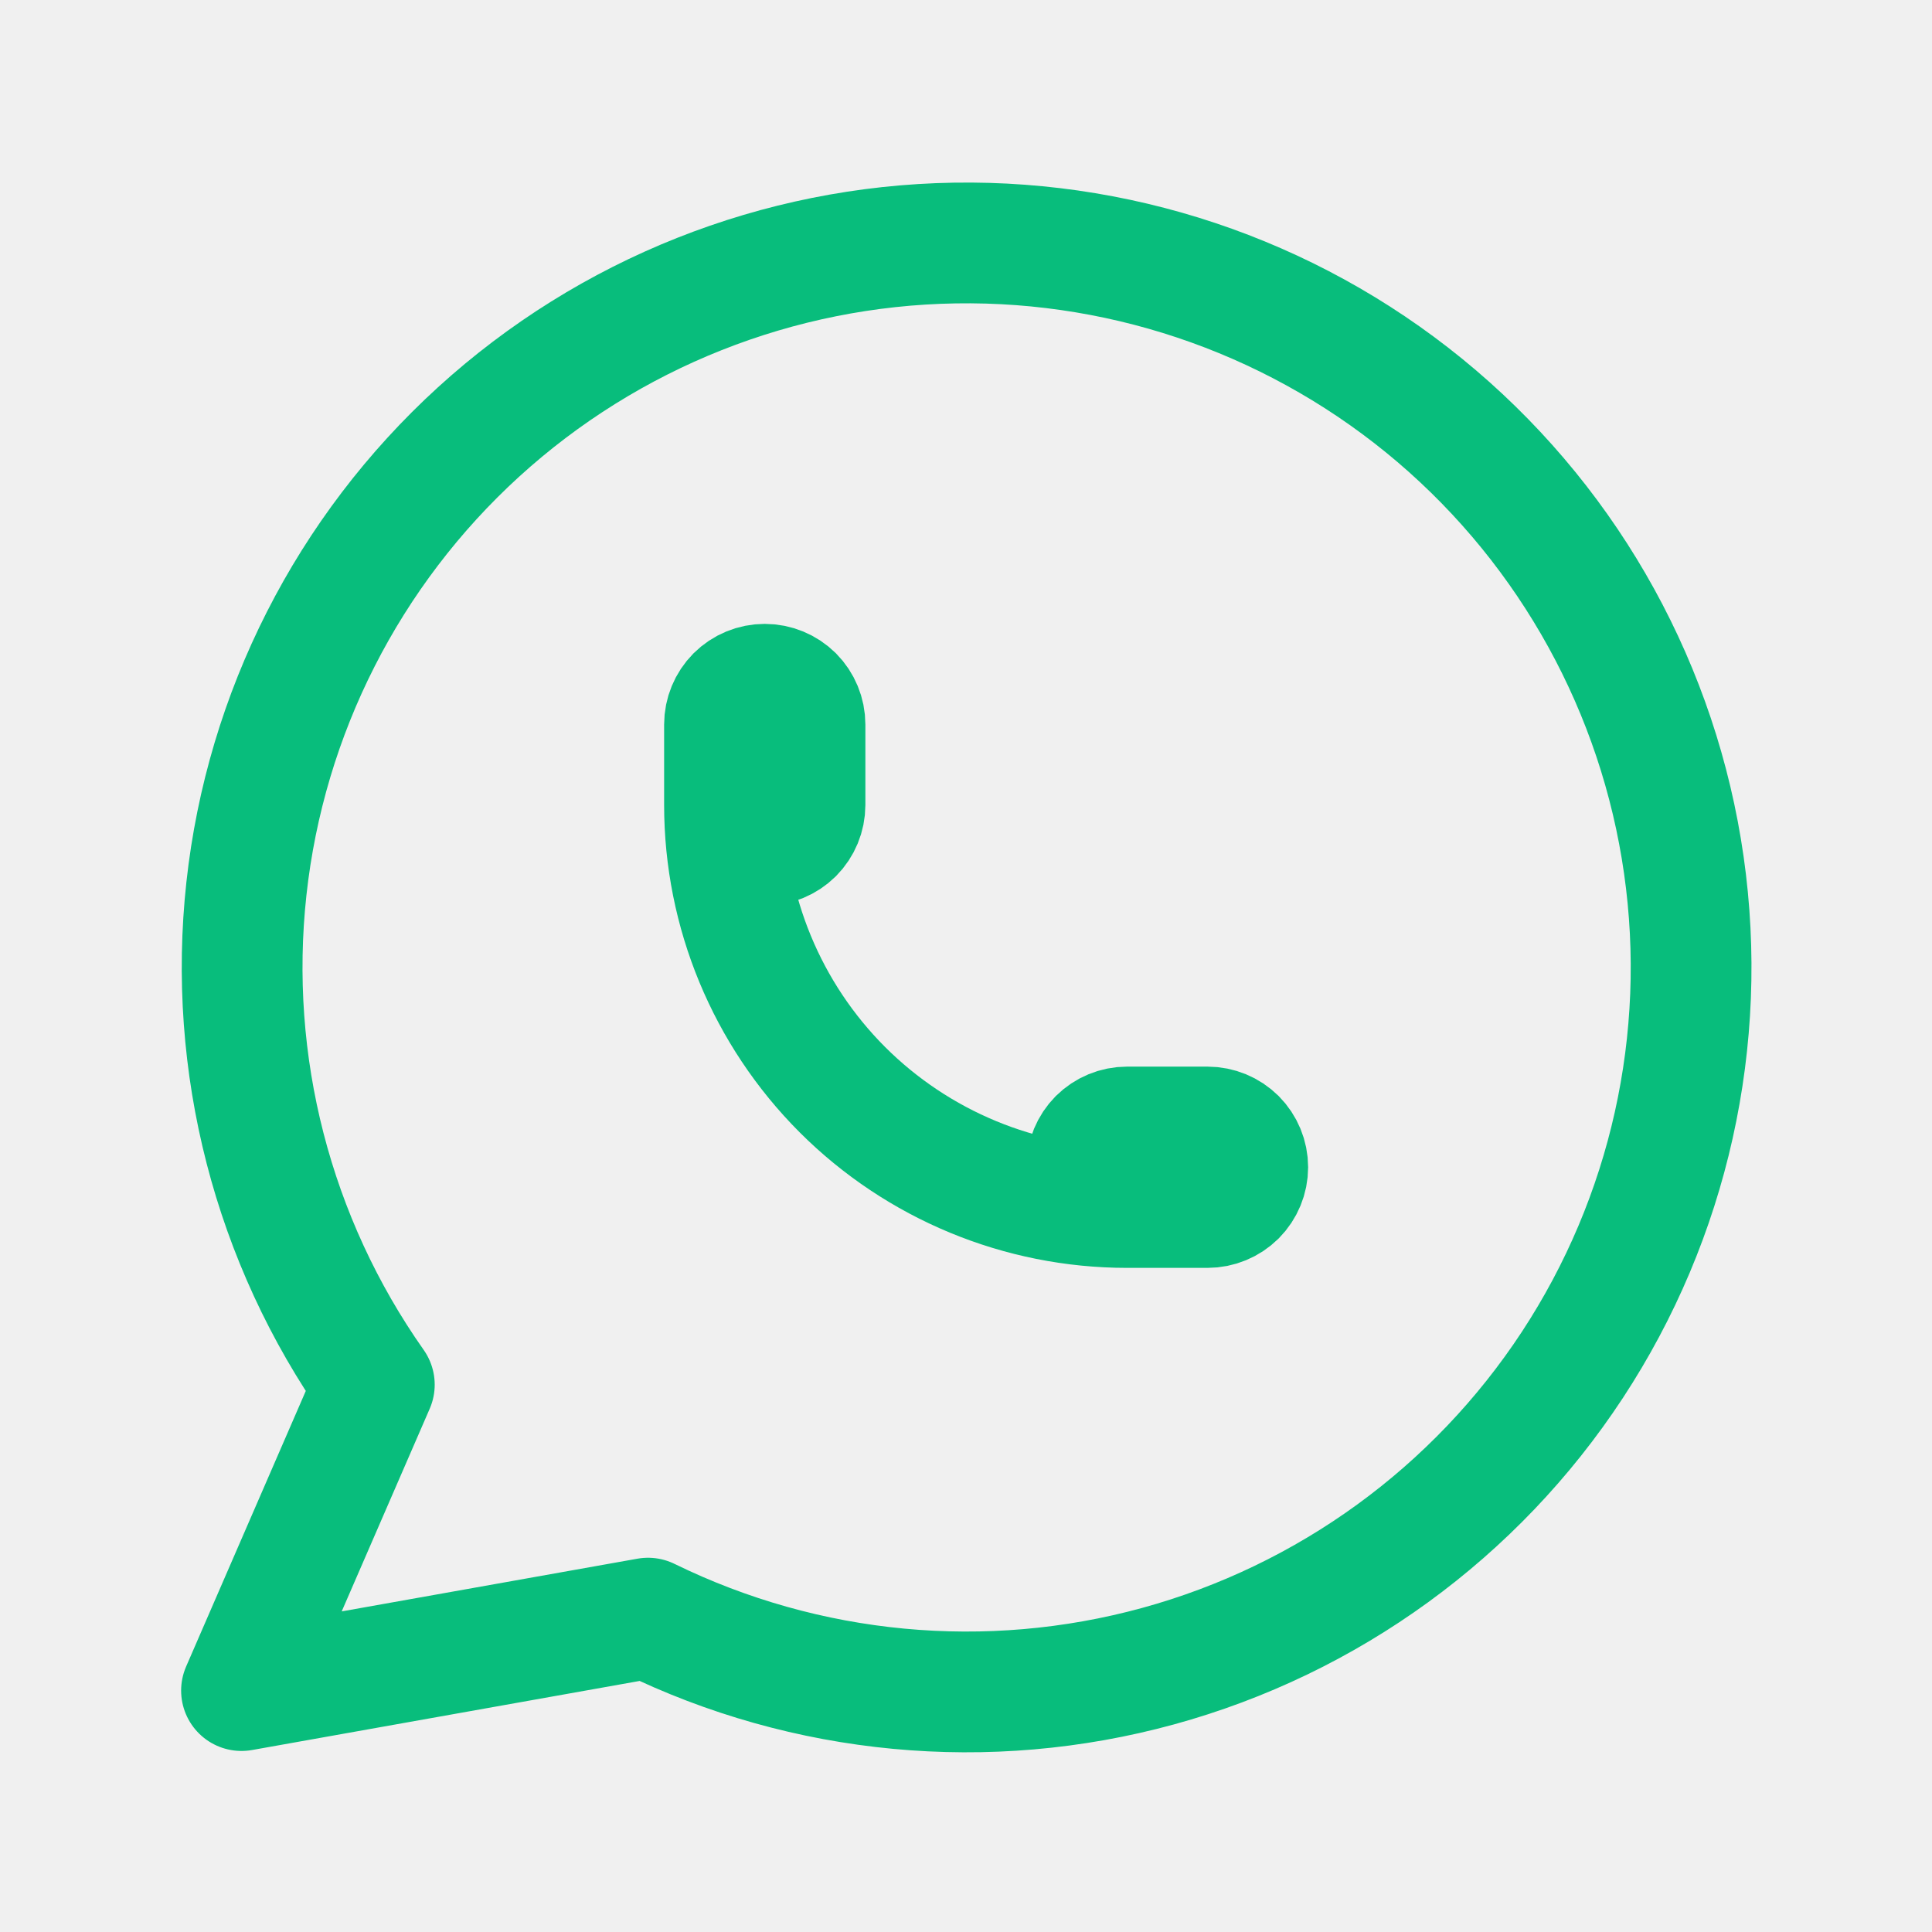
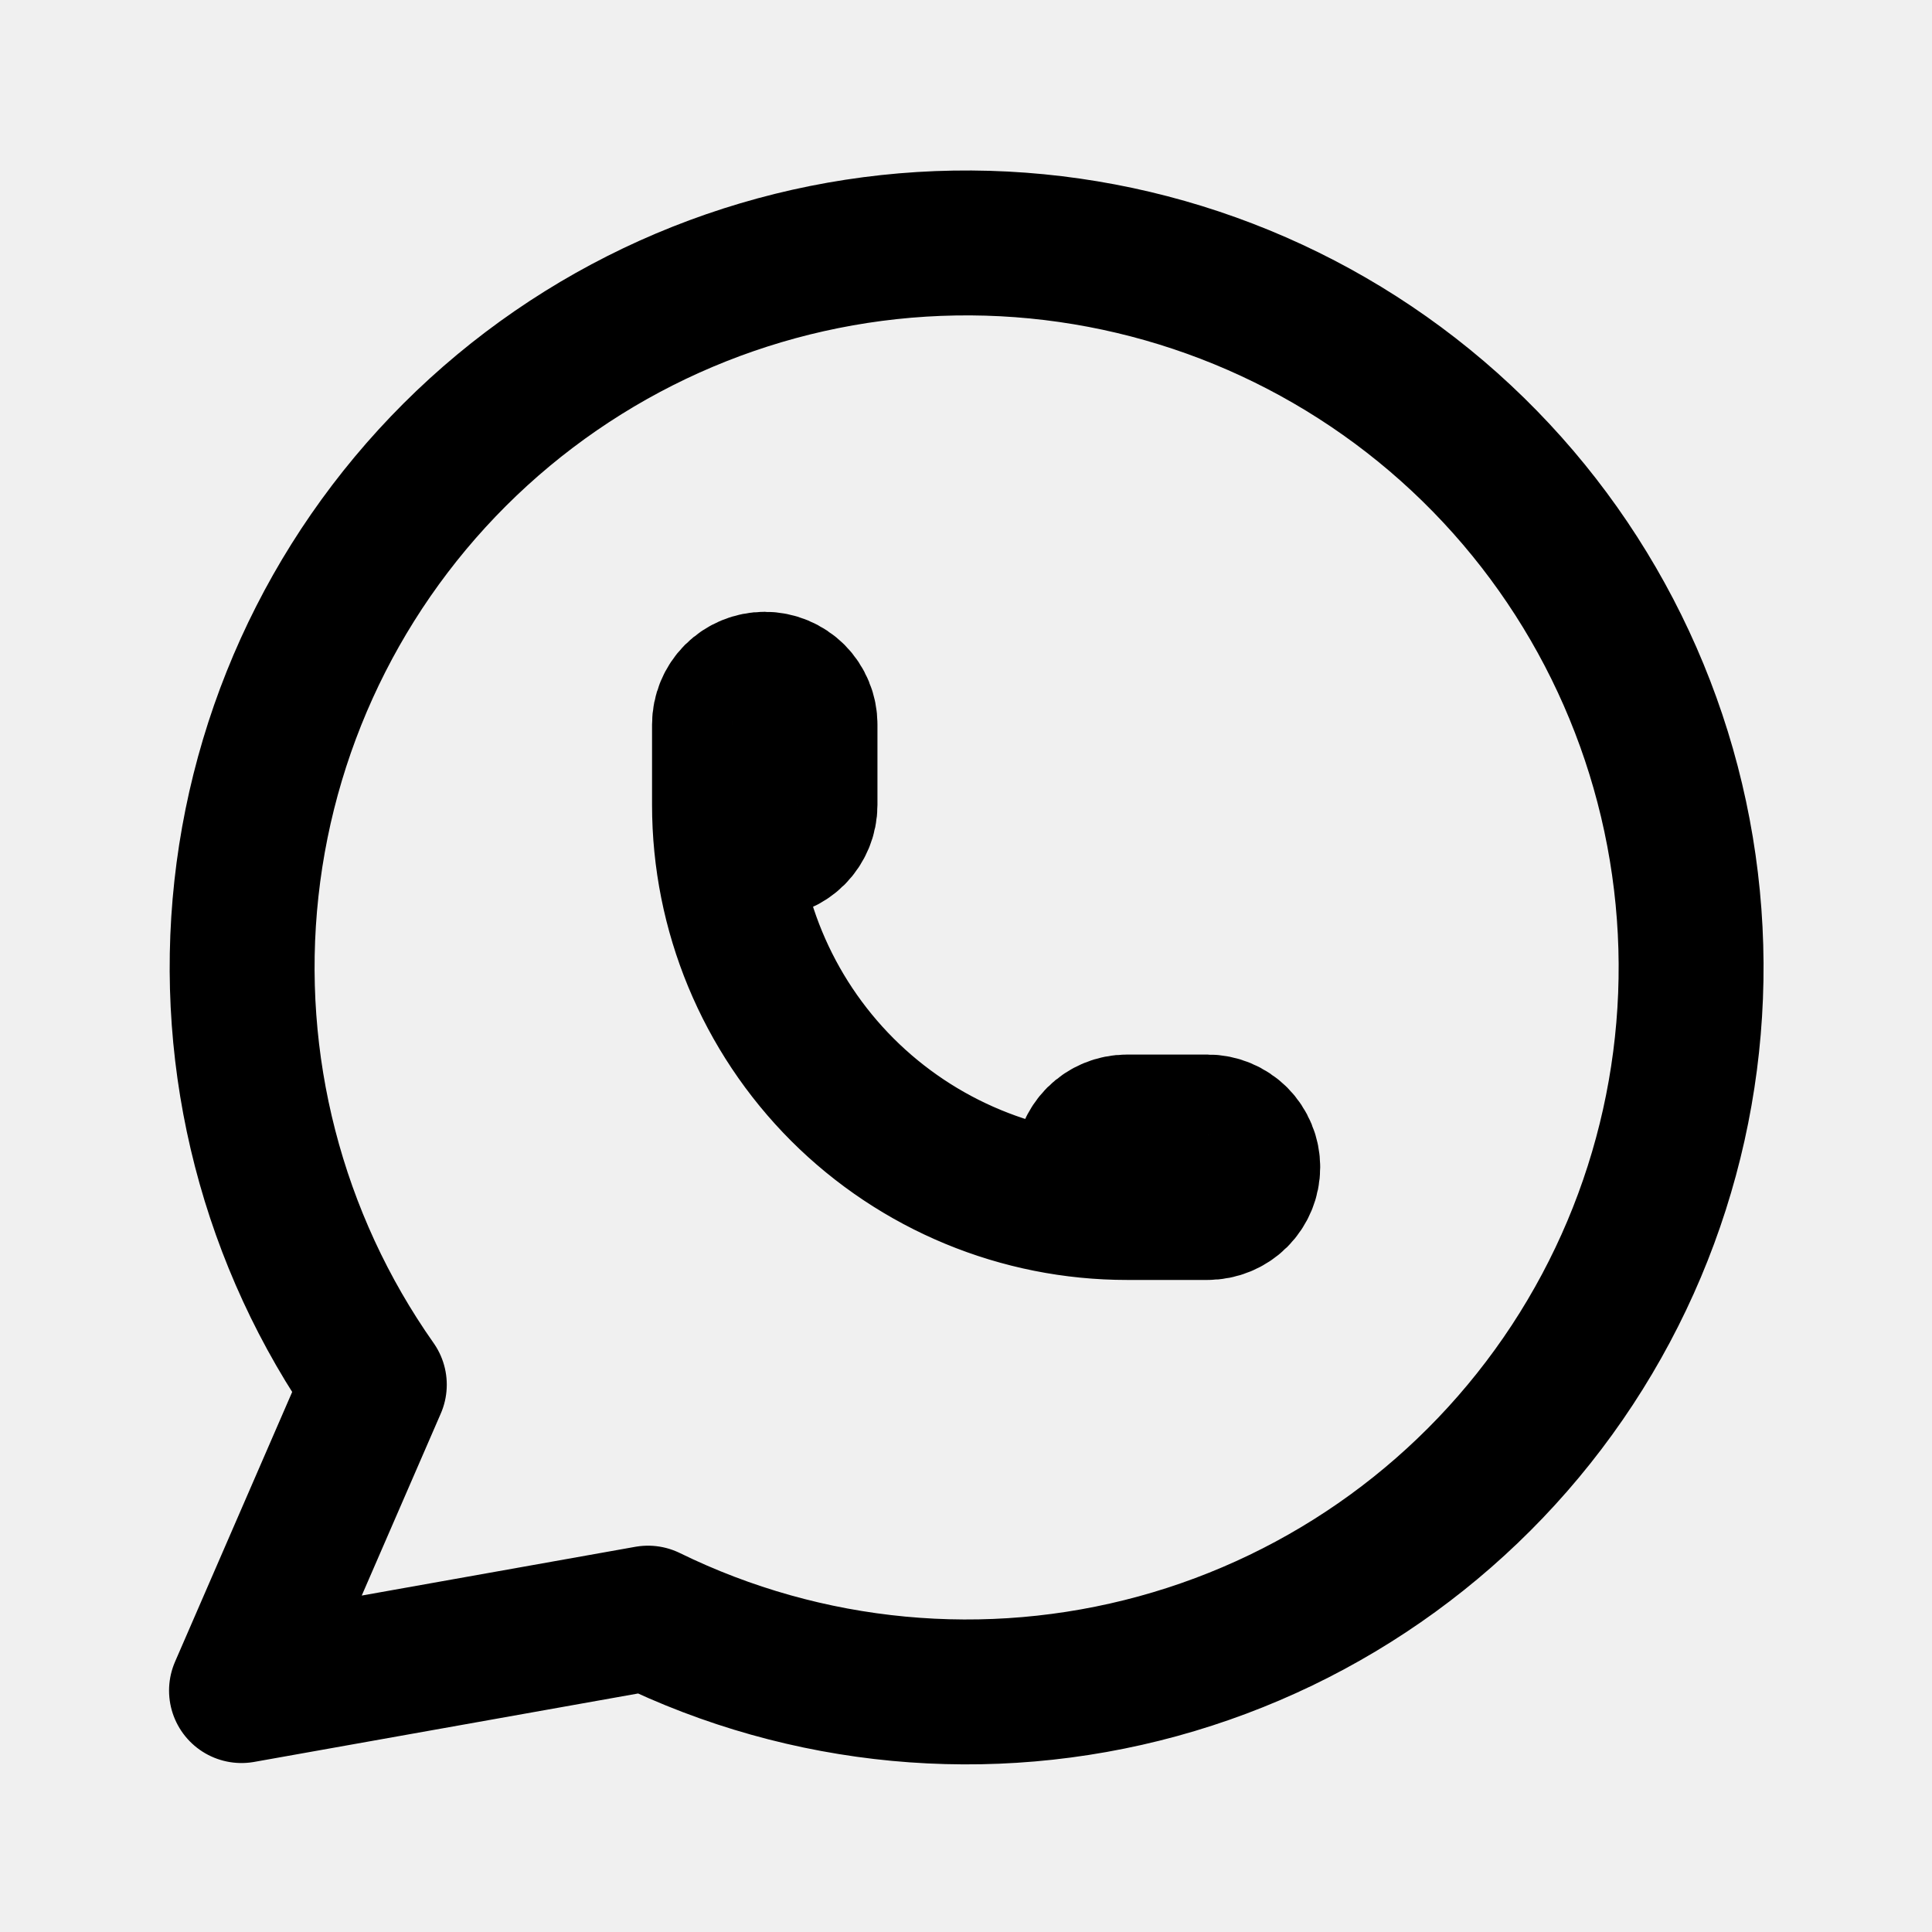
<svg xmlns="http://www.w3.org/2000/svg" width="24" height="24" viewBox="0 0 24 24" fill="none">
-   <g clip-path="url(#clip0_3073_15363)">
-     <path d="M3 21.001L4.65 17.201C3.388 15.409 2.823 13.218 3.061 11.039C3.299 8.86 4.325 6.843 5.945 5.366C7.565 3.89 9.668 3.055 11.859 3.019C14.051 2.983 16.18 3.748 17.848 5.17C19.516 6.593 20.607 8.575 20.917 10.745C21.227 12.915 20.735 15.123 19.532 16.956C18.329 18.788 16.499 20.119 14.385 20.698C12.271 21.277 10.019 21.065 8.05 20.101L3 21.001" stroke="#08BD7C" stroke-width="1.5" stroke-linecap="round" stroke-linejoin="round" />
-     <path d="M9 10C9 10.133 9.053 10.26 9.146 10.354C9.24 10.447 9.367 10.5 9.5 10.5C9.633 10.5 9.76 10.447 9.854 10.354C9.947 10.26 10 10.133 10 10V9C10 8.867 9.947 8.74 9.854 8.646C9.76 8.553 9.633 8.5 9.5 8.5C9.367 8.5 9.24 8.553 9.146 8.646C9.053 8.74 9 8.867 9 9V10ZM9 10C9 11.326 9.527 12.598 10.464 13.536C11.402 14.473 12.674 15 14 15H15C15.133 15 15.26 14.947 15.354 14.854C15.447 14.76 15.5 14.633 15.5 14.5C15.5 14.367 15.447 14.24 15.354 14.146C15.26 14.053 15.133 14 15 14H14C13.867 14 13.74 14.053 13.646 14.146C13.553 14.24 13.5 14.367 13.5 14.5C13.5 14.633 13.553 14.76 13.646 14.854C13.74 14.947 13.867 15 14 15" stroke="#08BD7C" stroke-width="1.5" stroke-linecap="round" stroke-linejoin="round" />
-   </g>
-   <defs>
-     <clipPath id="clip0_3073_15363">
-       <rect width="24" height="24" fill="white" />
-     </clipPath>
-   </defs>
+   <path d="M3 21.001L4.65 17.201C3.388 15.409 2.823 13.218 3.061 11.039C3.299 8.86 4.325 6.843 5.945 5.366C7.565 3.89 9.668 3.055 11.859 3.019C14.051 2.983 16.18 3.748 17.848 5.17C19.516 6.593 20.607 8.575 20.917 10.745C21.227 12.915 20.735 15.123 19.532 16.956C18.329 18.788 16.499 20.119 14.385 20.698C12.271 21.277 10.019 21.065 8.05 20.101L3 21.001" stroke="currentColor" stroke-width="1.8" stroke-linecap="round" stroke-linejoin="round" />
+   <path d="M9 10C9 10.133 9.053 10.26 9.146 10.354C9.24 10.447 9.367 10.5 9.5 10.5C9.633 10.5 9.76 10.447 9.854 10.354C9.947 10.26 10 10.133 10 10V9C10 8.867 9.947 8.74 9.854 8.646C9.76 8.553 9.633 8.5 9.5 8.5C9.367 8.5 9.24 8.553 9.146 8.646C9.053 8.74 9 8.867 9 9V10ZM9 10C9 11.326 9.527 12.598 10.464 13.536C11.402 14.473 12.674 15 14 15H15C15.133 15 15.26 14.947 15.354 14.854C15.447 14.76 15.5 14.633 15.5 14.5C15.5 14.367 15.447 14.24 15.354 14.146C15.26 14.053 15.133 14 15 14H14C13.867 14 13.74 14.053 13.646 14.146C13.553 14.24 13.5 14.367 13.5 14.5C13.5 14.633 13.553 14.76 13.646 14.854C13.74 14.947 13.867 15 14 15" stroke="currentColor" stroke-width="1.8" stroke-linecap="round" stroke-linejoin="round" />
</svg>
